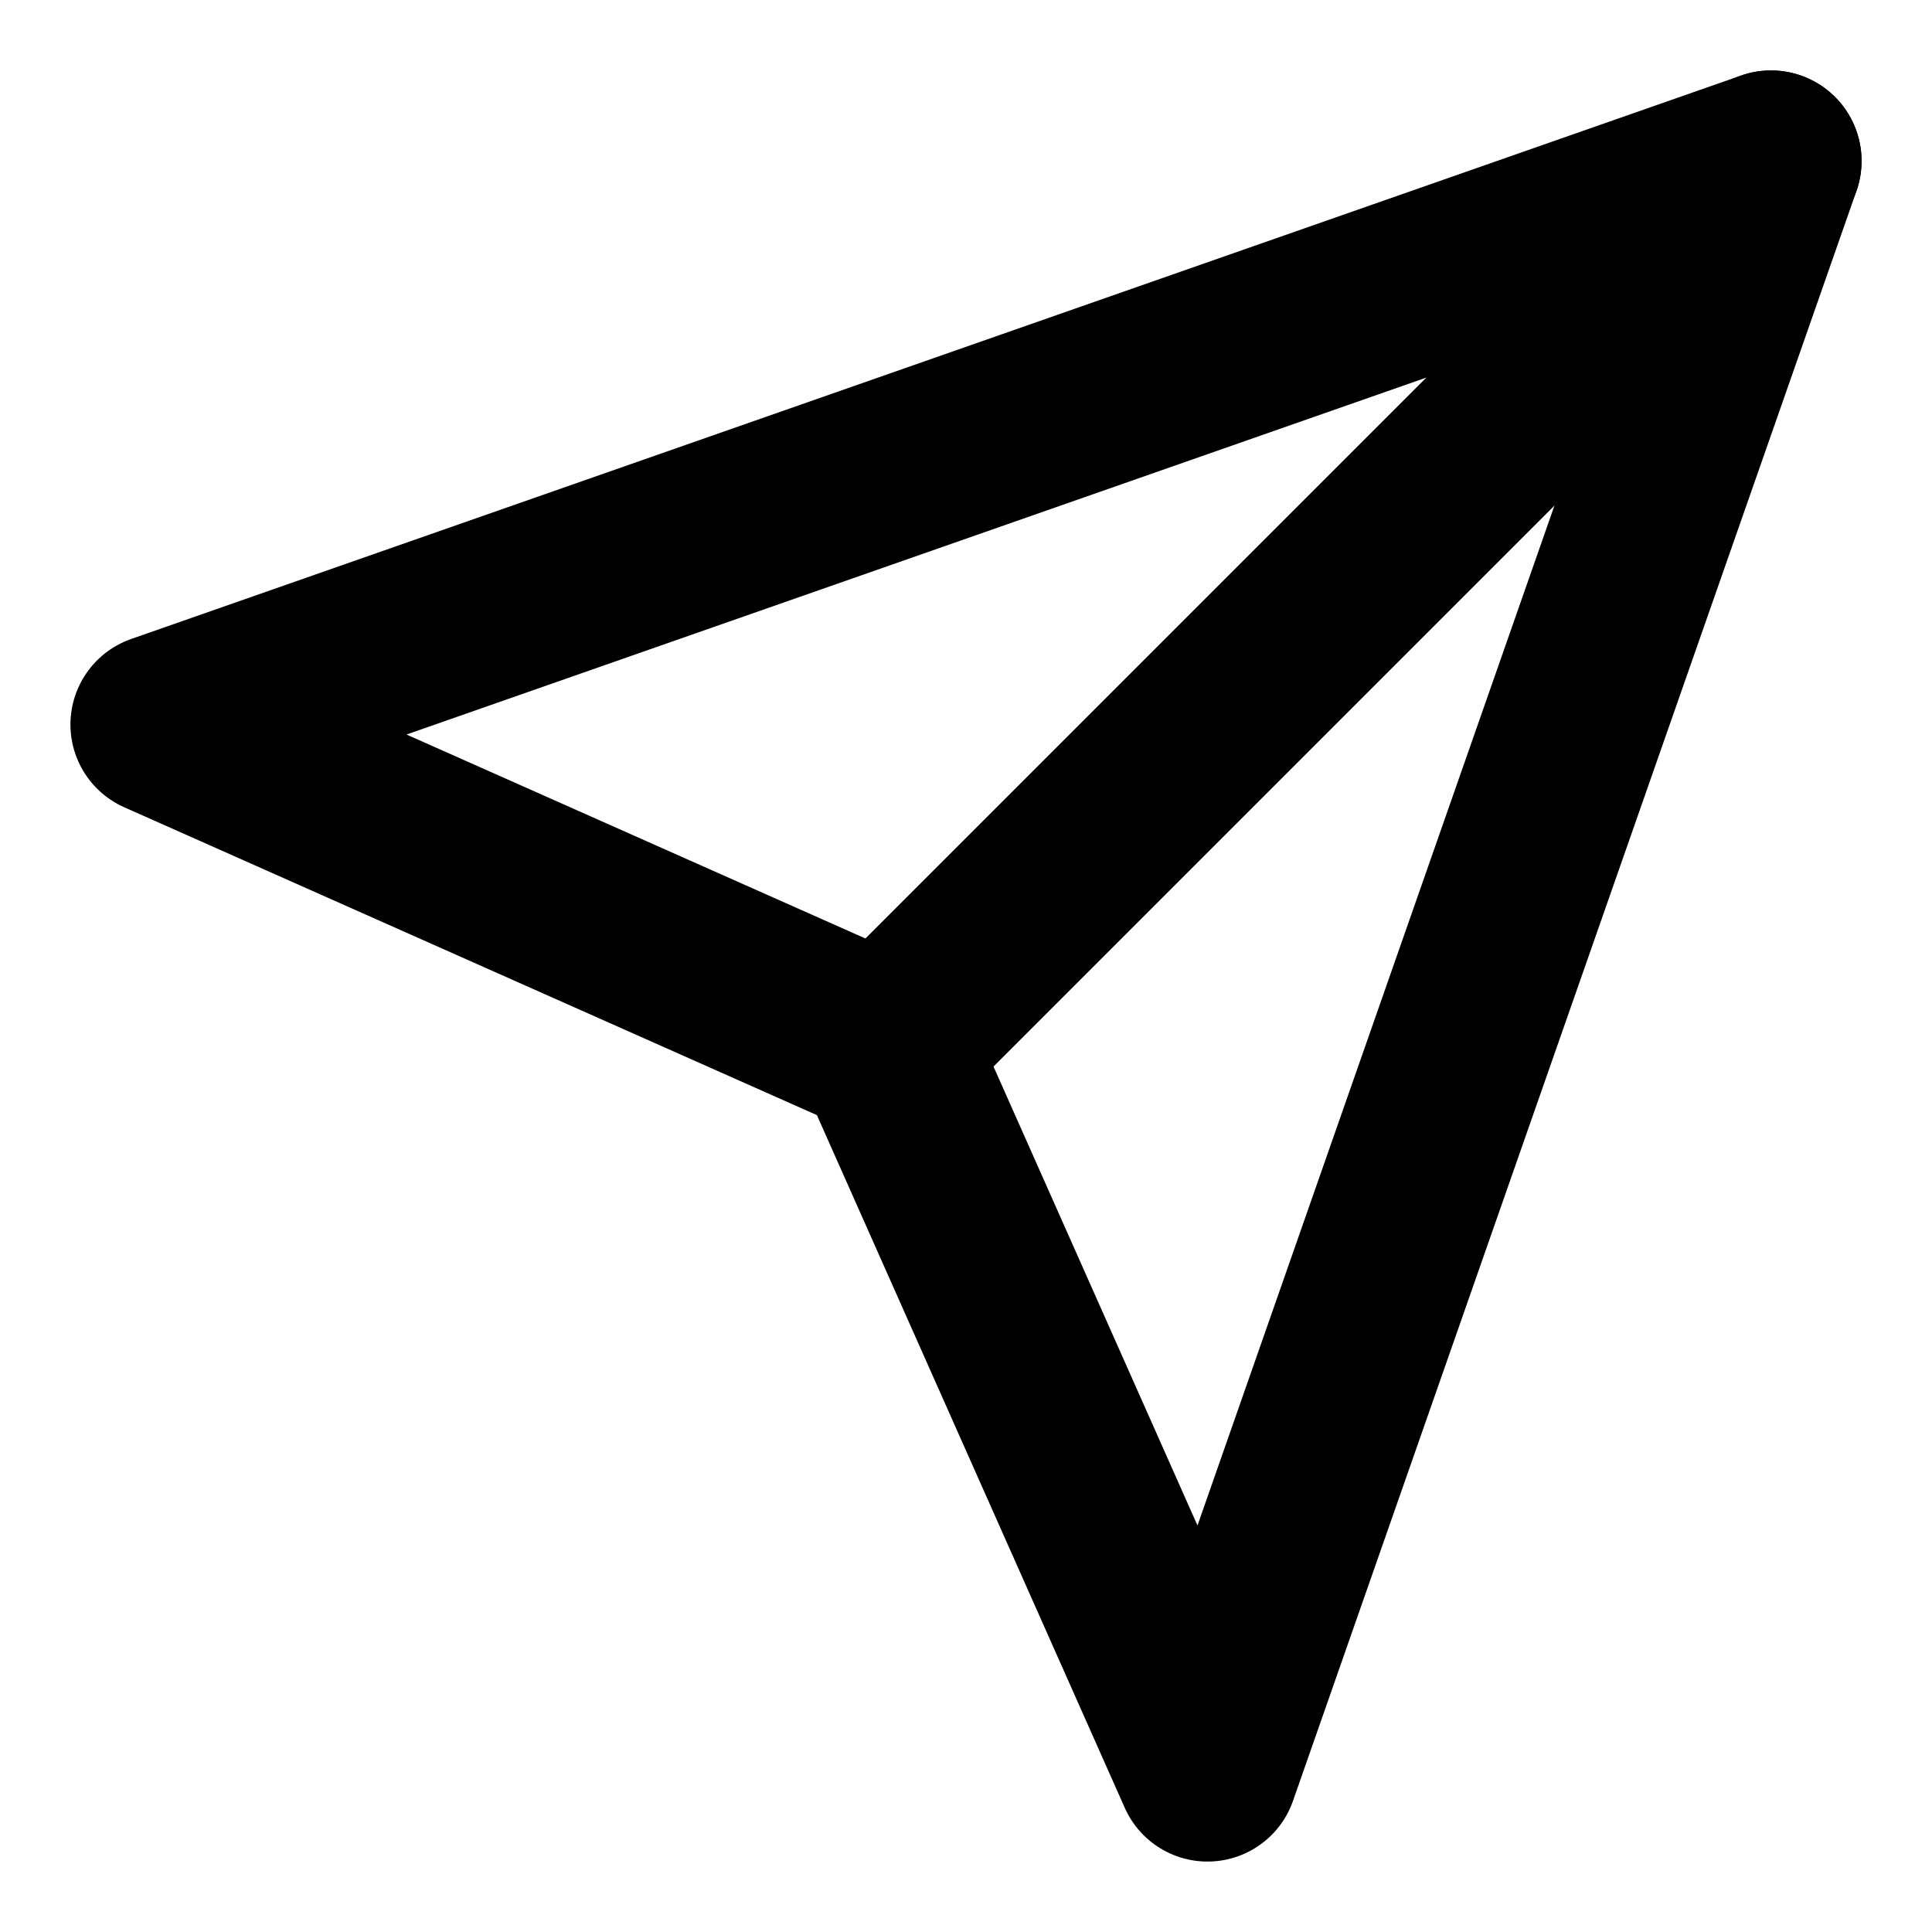
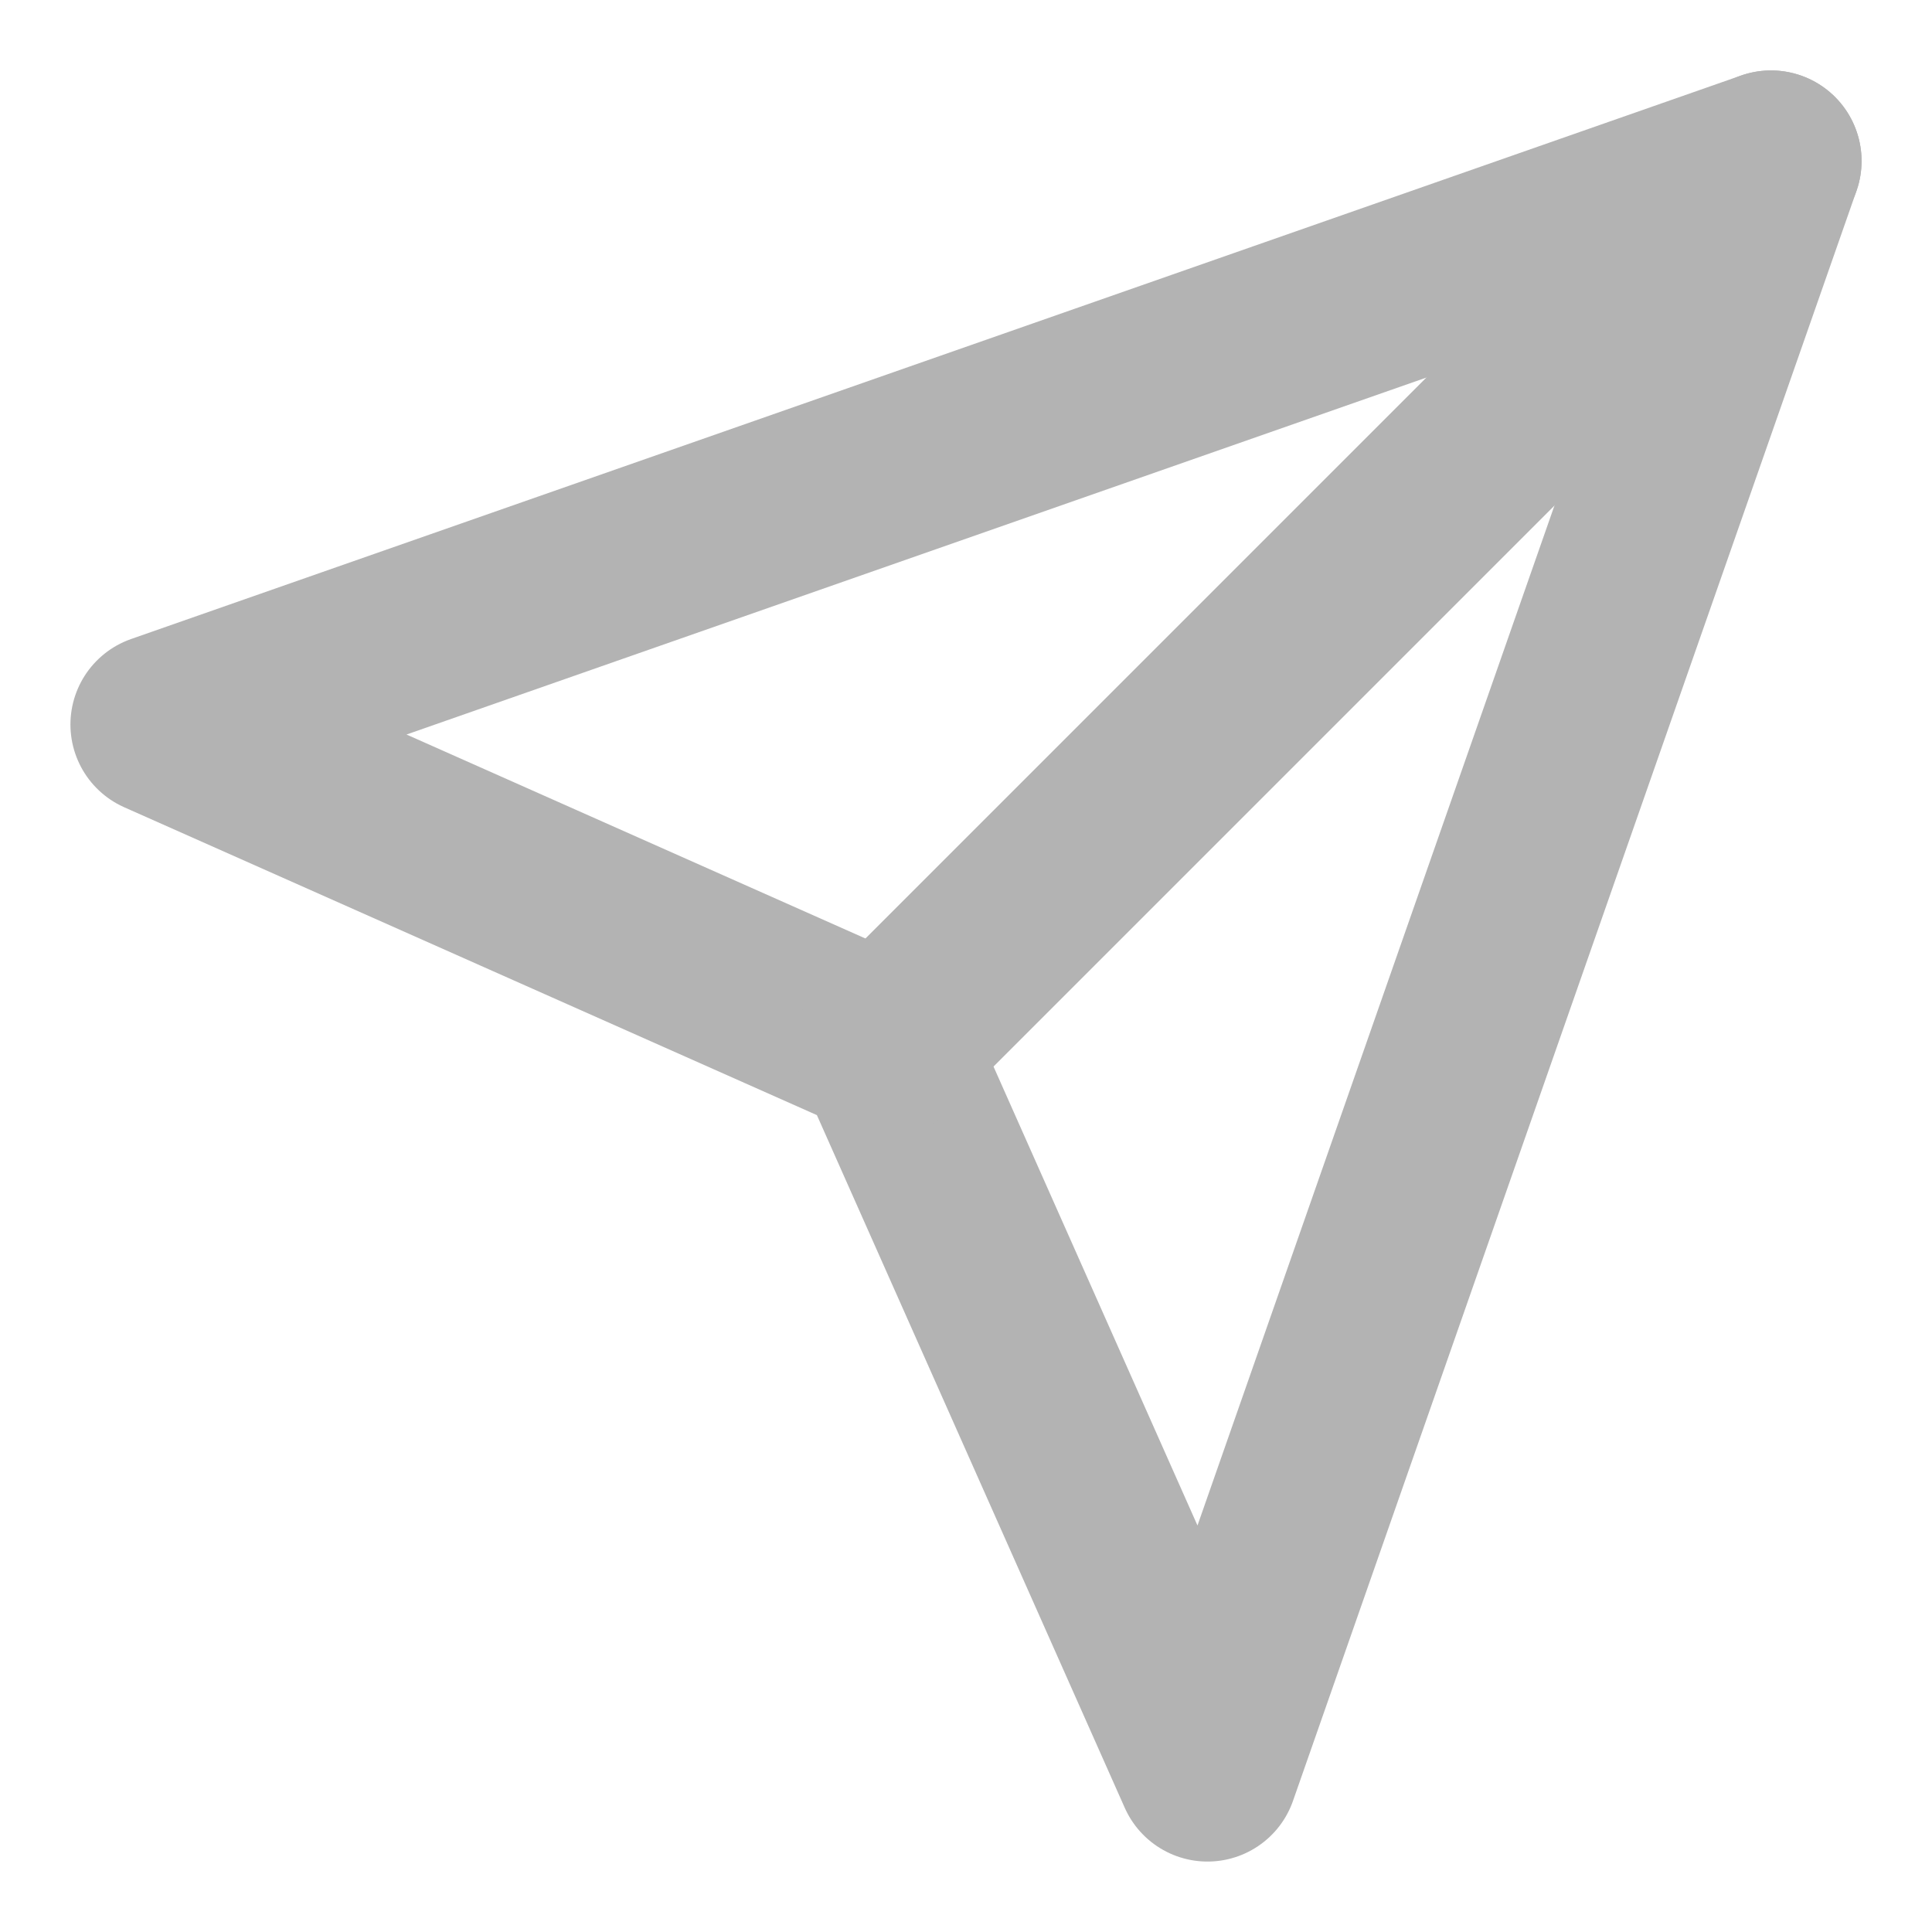
- <svg xmlns="http://www.w3.org/2000/svg" width="24" height="24" viewBox="0 0 24 24" fill="none" stroke="currentColor" stroke-width="2.25" stroke-linecap="round" stroke-linejoin="round" class="lucide lucide-send">
+ <svg xmlns="http://www.w3.org/2000/svg" width="24" height="24" viewBox="0 0 24 24" fill="none" stroke="#b3b3b3" stroke-width="2.25" stroke-linecap="round" stroke-linejoin="round" class="lucide lucide-send">
  <path d="m22 2-7 20-4-9-9-4Z" />
  <path d="M22 2 11 13" />
</svg>
